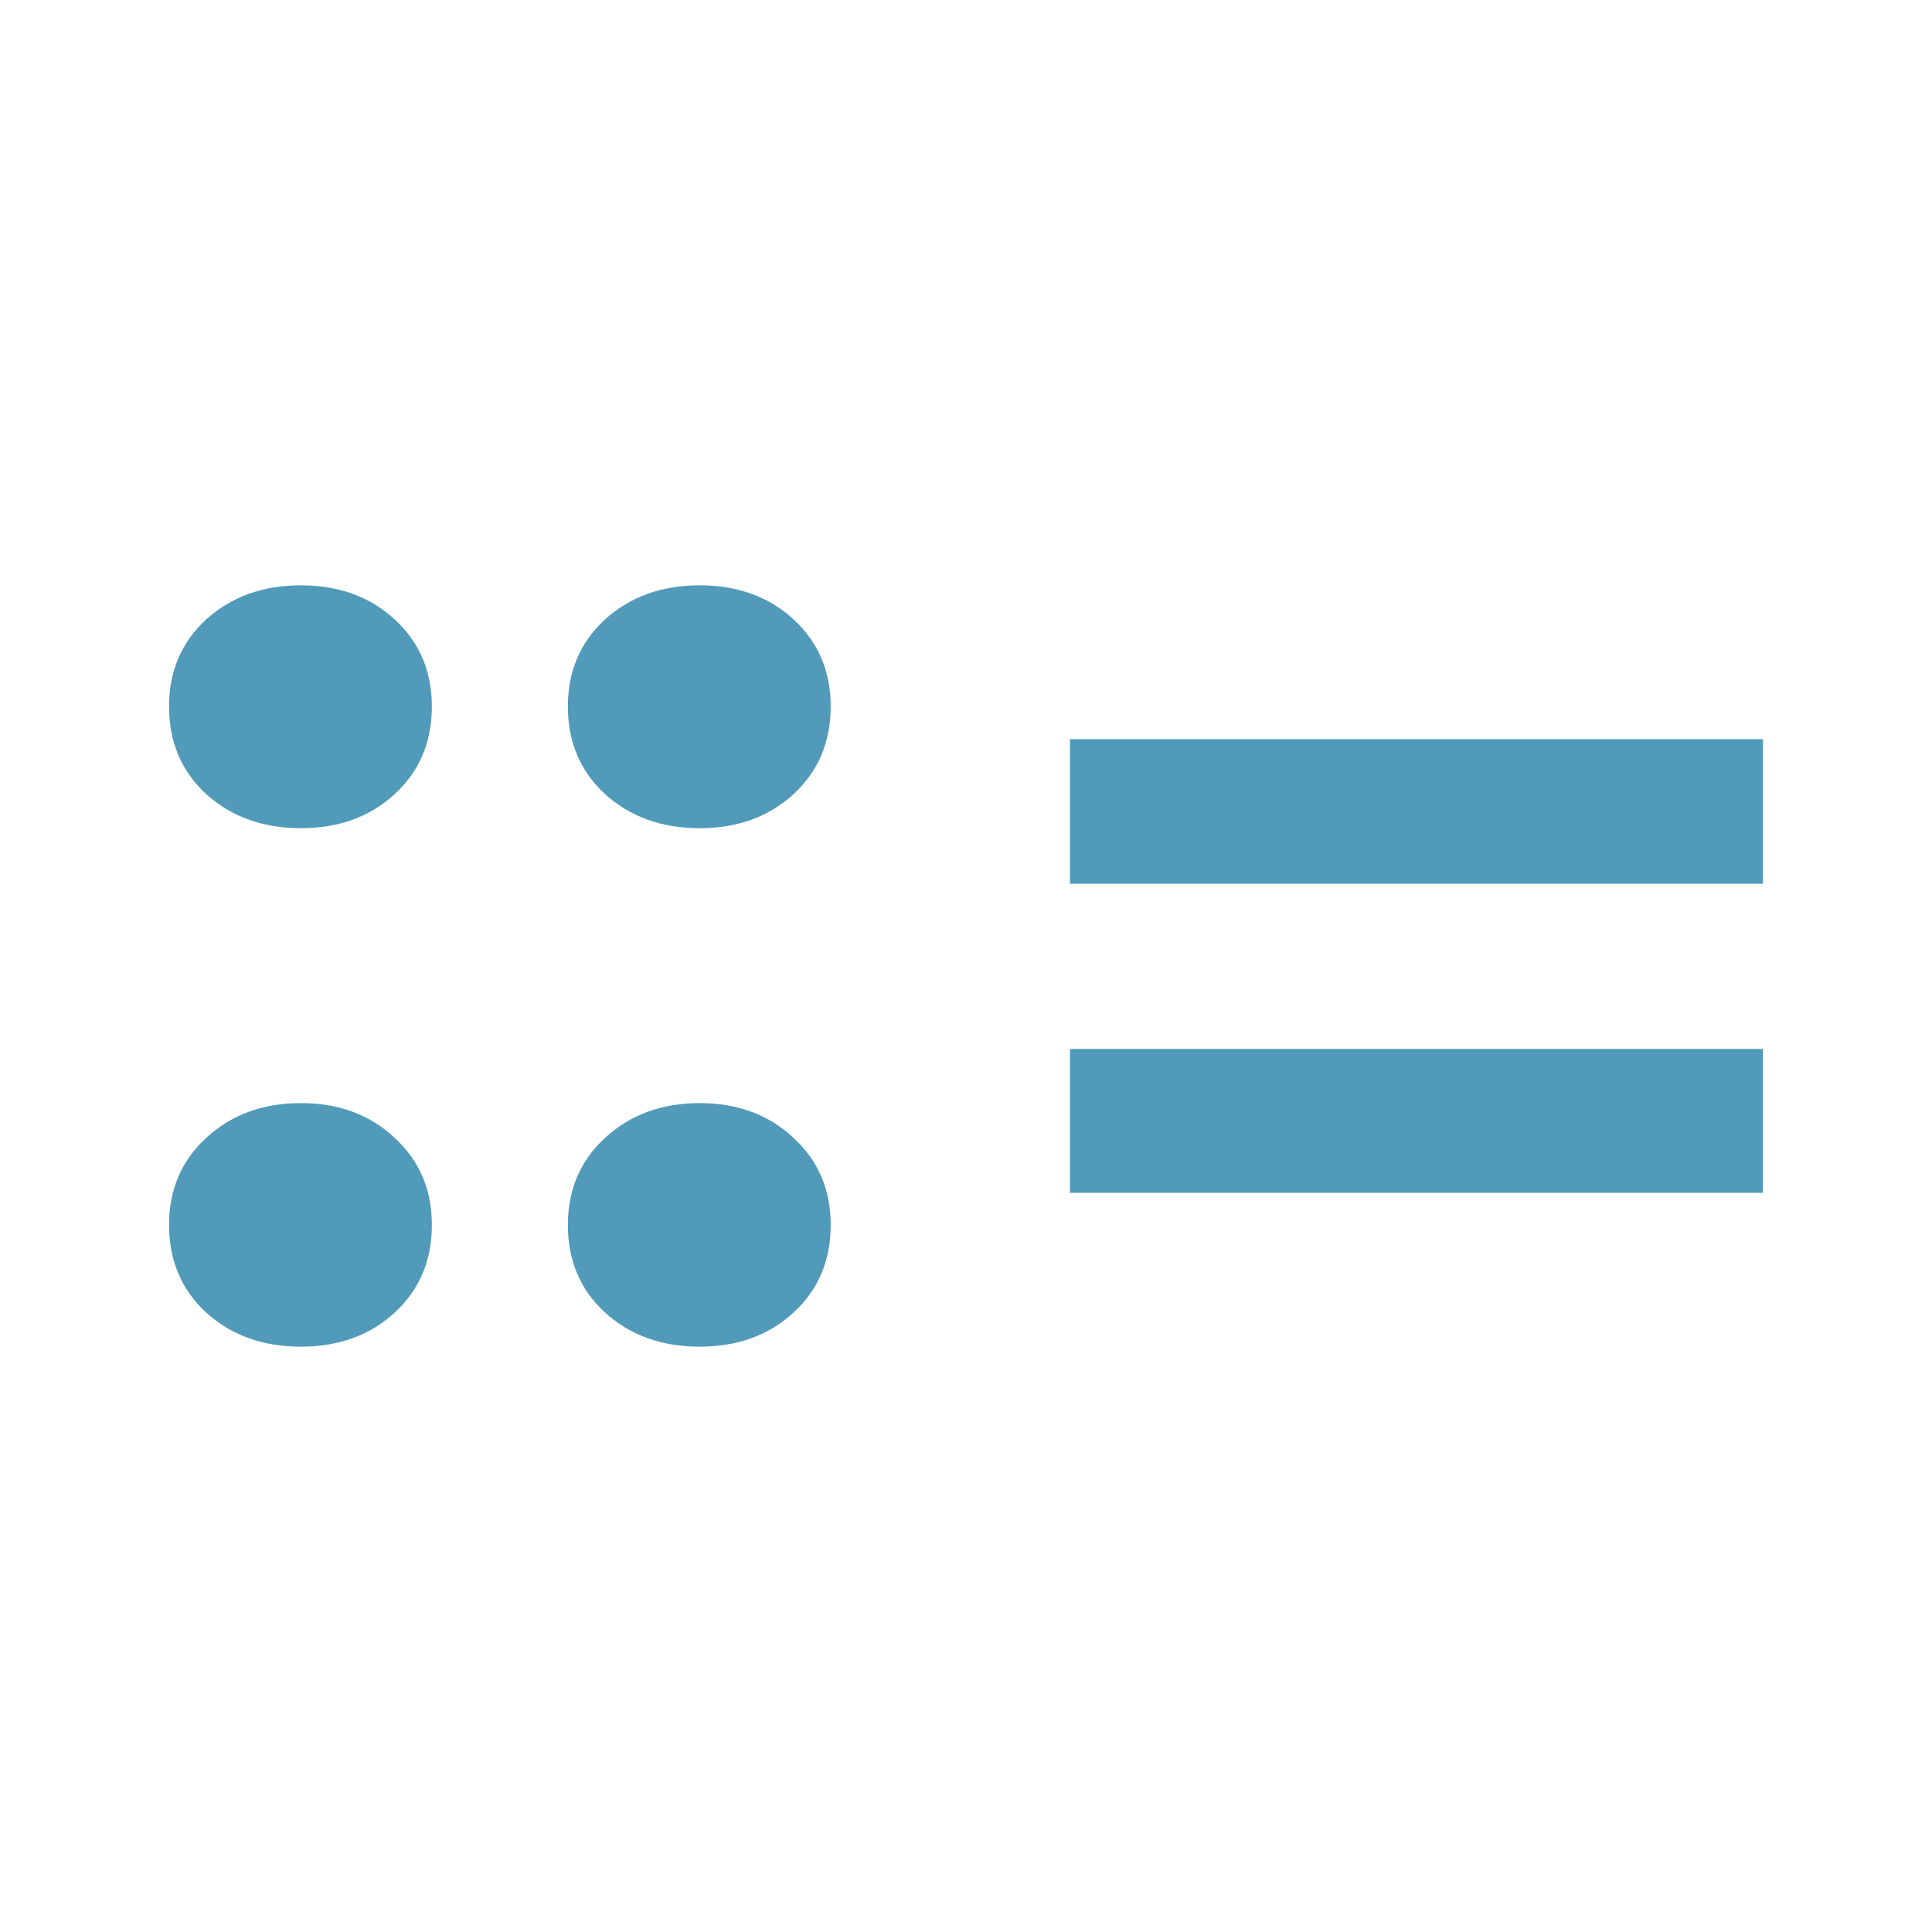
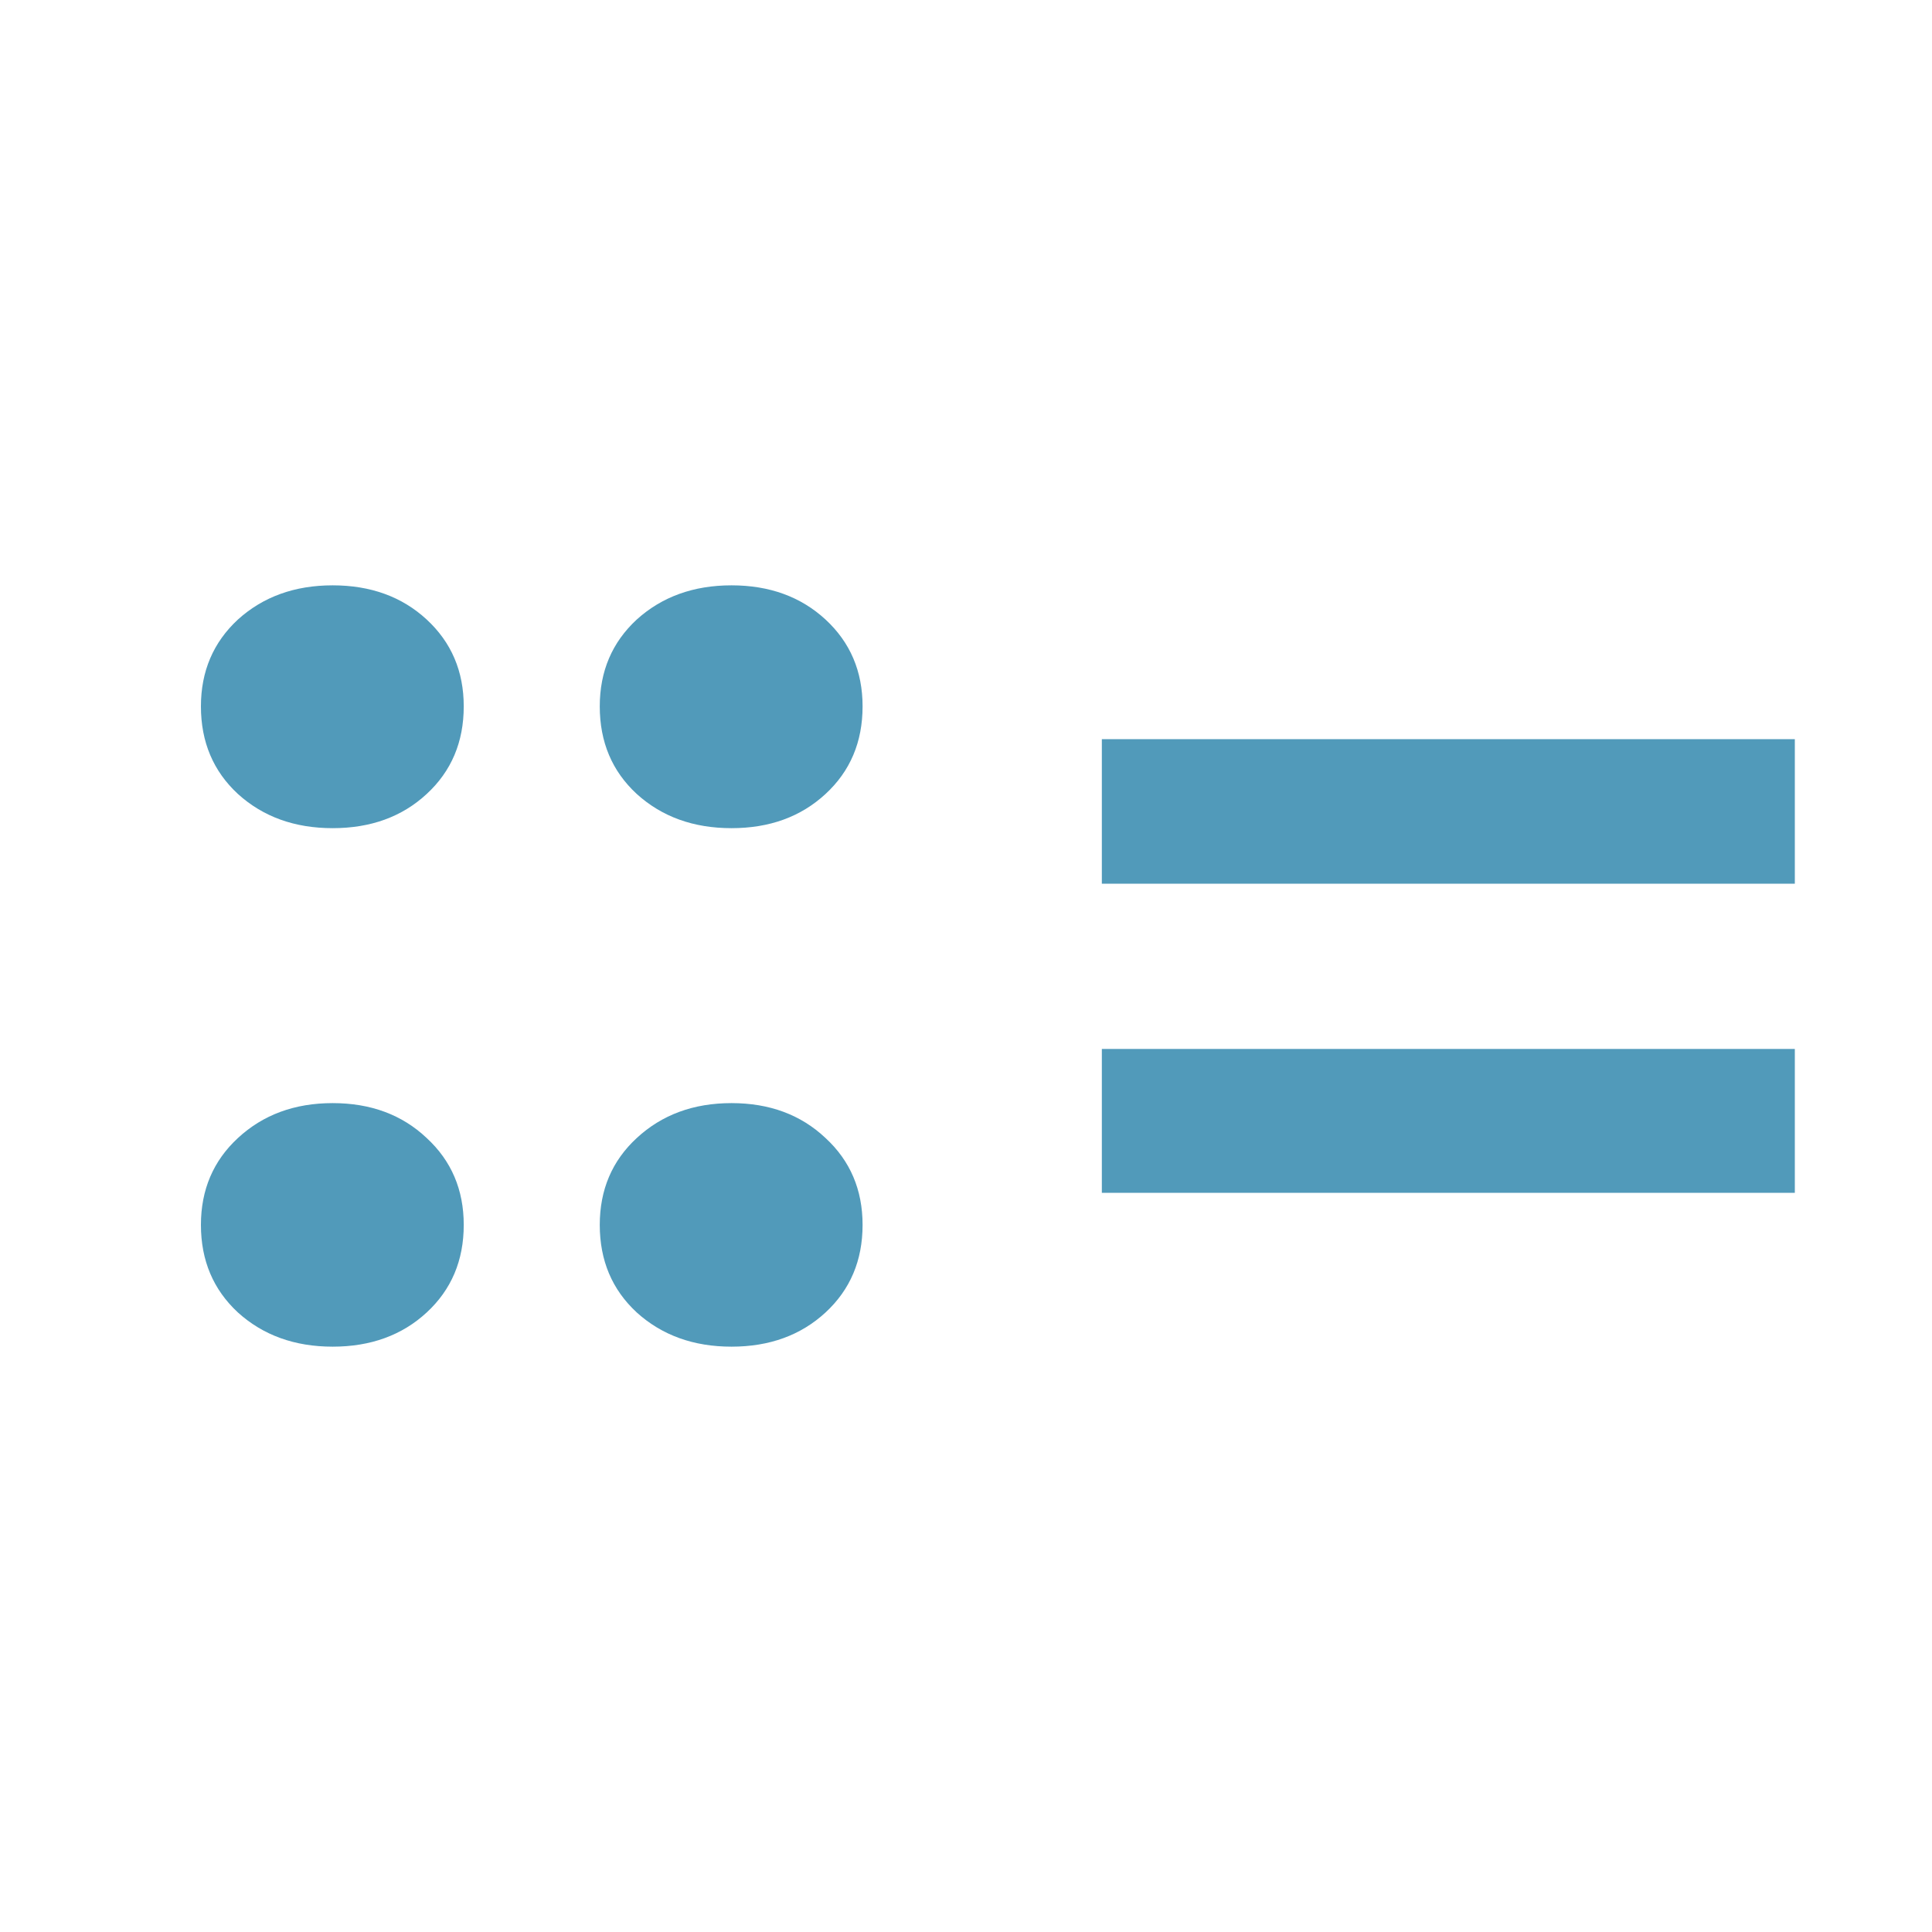
- <svg xmlns="http://www.w3.org/2000/svg" width="1000" height="1000" viewBox="0 0 1000 1000" fill="none">
-   <path d="M155.697 428.67C136.037 428.67 119.694 422.771 106.669 410.975C93.89 399.179 87.5 384.065 87.5 365.633C87.5 347.448 93.89 332.456 106.669 320.66C119.694 308.864 136.037 302.966 155.697 302.966C175.357 302.966 191.577 308.864 204.357 320.66C217.136 332.456 223.525 347.448 223.525 365.633C223.525 384.065 217.136 399.179 204.357 410.975C191.577 422.771 175.357 428.67 155.697 428.67ZM155.697 697.034C136.037 697.034 119.694 691.136 106.669 679.34C93.89 667.544 87.5 652.43 87.5 633.998C87.5 615.812 93.89 600.821 106.669 589.025C119.694 576.983 136.037 570.962 155.697 570.962C175.357 570.962 191.577 576.983 204.357 589.025C217.136 600.821 223.525 615.812 223.525 633.998C223.525 652.43 217.136 667.544 204.357 679.34C191.577 691.136 175.357 697.034 155.697 697.034Z" fill="#519ABA" />
-   <path d="M362.131 428.67C342.471 428.67 326.128 422.771 313.103 410.975C300.324 399.179 293.934 384.065 293.934 365.633C293.934 347.448 300.324 332.456 313.103 320.66C326.128 308.864 342.471 302.966 362.131 302.966C381.792 302.966 398.012 308.864 410.791 320.66C423.57 332.456 429.96 347.448 429.96 365.633C429.96 384.065 423.57 399.179 410.791 410.975C398.012 422.771 381.792 428.67 362.131 428.67ZM362.131 697.034C342.471 697.034 326.128 691.136 313.103 679.34C300.324 667.544 293.934 652.43 293.934 633.998C293.934 615.812 300.324 600.821 313.103 589.025C326.128 576.983 342.471 570.962 362.131 570.962C381.792 570.962 398.012 576.983 410.791 589.025C423.57 600.821 429.96 615.812 429.96 633.998C429.96 652.43 423.57 667.544 410.791 679.34C398.012 691.136 381.792 697.034 362.131 697.034Z" fill="#519ABA" />
-   <path d="M912.5 457.423H553.82V382.59H912.5V457.423ZM912.5 617.409H553.82V542.946H912.5V617.409Z" fill="#519ABA" />
+ <svg xmlns="http://www.w3.org/2000/svg" width="32" height="32" viewBox="0 0 32 32" fill="none">
+   <path d="M5.51 13.717C4.881 13.717 4.358 13.529 3.941 13.151C3.533 12.774 3.328 12.29 3.328 11.7C3.328 11.118 3.533 10.639 3.941 10.261C4.358 9.884 4.881 9.695 5.51 9.695C6.139 9.695 6.659 9.884 7.067 10.261C7.476 10.639 7.681 11.118 7.681 11.7C7.681 12.29 7.476 12.774 7.067 13.151C6.659 13.529 6.139 13.717 5.51 13.717ZM5.51 22.305C4.881 22.305 4.358 22.116 3.941 21.739C3.533 21.361 3.328 20.878 3.328 20.288C3.328 19.706 3.533 19.226 3.941 18.849C4.358 18.463 4.881 18.271 5.51 18.271C6.139 18.271 6.659 18.463 7.067 18.849C7.476 19.226 7.681 19.706 7.681 20.288C7.681 20.878 7.476 21.361 7.067 21.739C6.659 22.116 6.139 22.305 5.51 22.305Z" fill="#519ABA" />
+   <path d="M12.116 13.717C11.487 13.717 10.964 13.529 10.547 13.151C10.138 12.774 9.934 12.29 9.934 11.7C9.934 11.118 10.138 10.639 10.547 10.261C10.964 9.884 11.487 9.695 12.116 9.695C12.745 9.695 13.264 9.884 13.673 10.261C14.082 10.639 14.287 11.118 14.287 11.7C14.287 12.29 14.082 12.774 13.673 13.151C13.264 13.529 12.745 13.717 12.116 13.717ZM12.116 22.305C11.487 22.305 10.964 22.116 10.547 21.739C10.138 21.361 9.934 20.878 9.934 20.288C9.934 19.706 10.138 19.226 10.547 18.849C10.964 18.463 11.487 18.271 12.116 18.271C12.745 18.271 13.264 18.463 13.673 18.849C14.082 19.226 14.287 19.706 14.287 20.288C14.287 20.878 14.082 21.361 13.673 21.739C13.264 22.116 12.745 22.305 12.116 22.305Z" fill="#519ABA" />
+   <path d="M29.728 14.637H18.25V12.243H29.728V14.637ZM29.728 19.757H18.25V17.374H29.728V19.757Z" fill="#519ABA" />
</svg>
